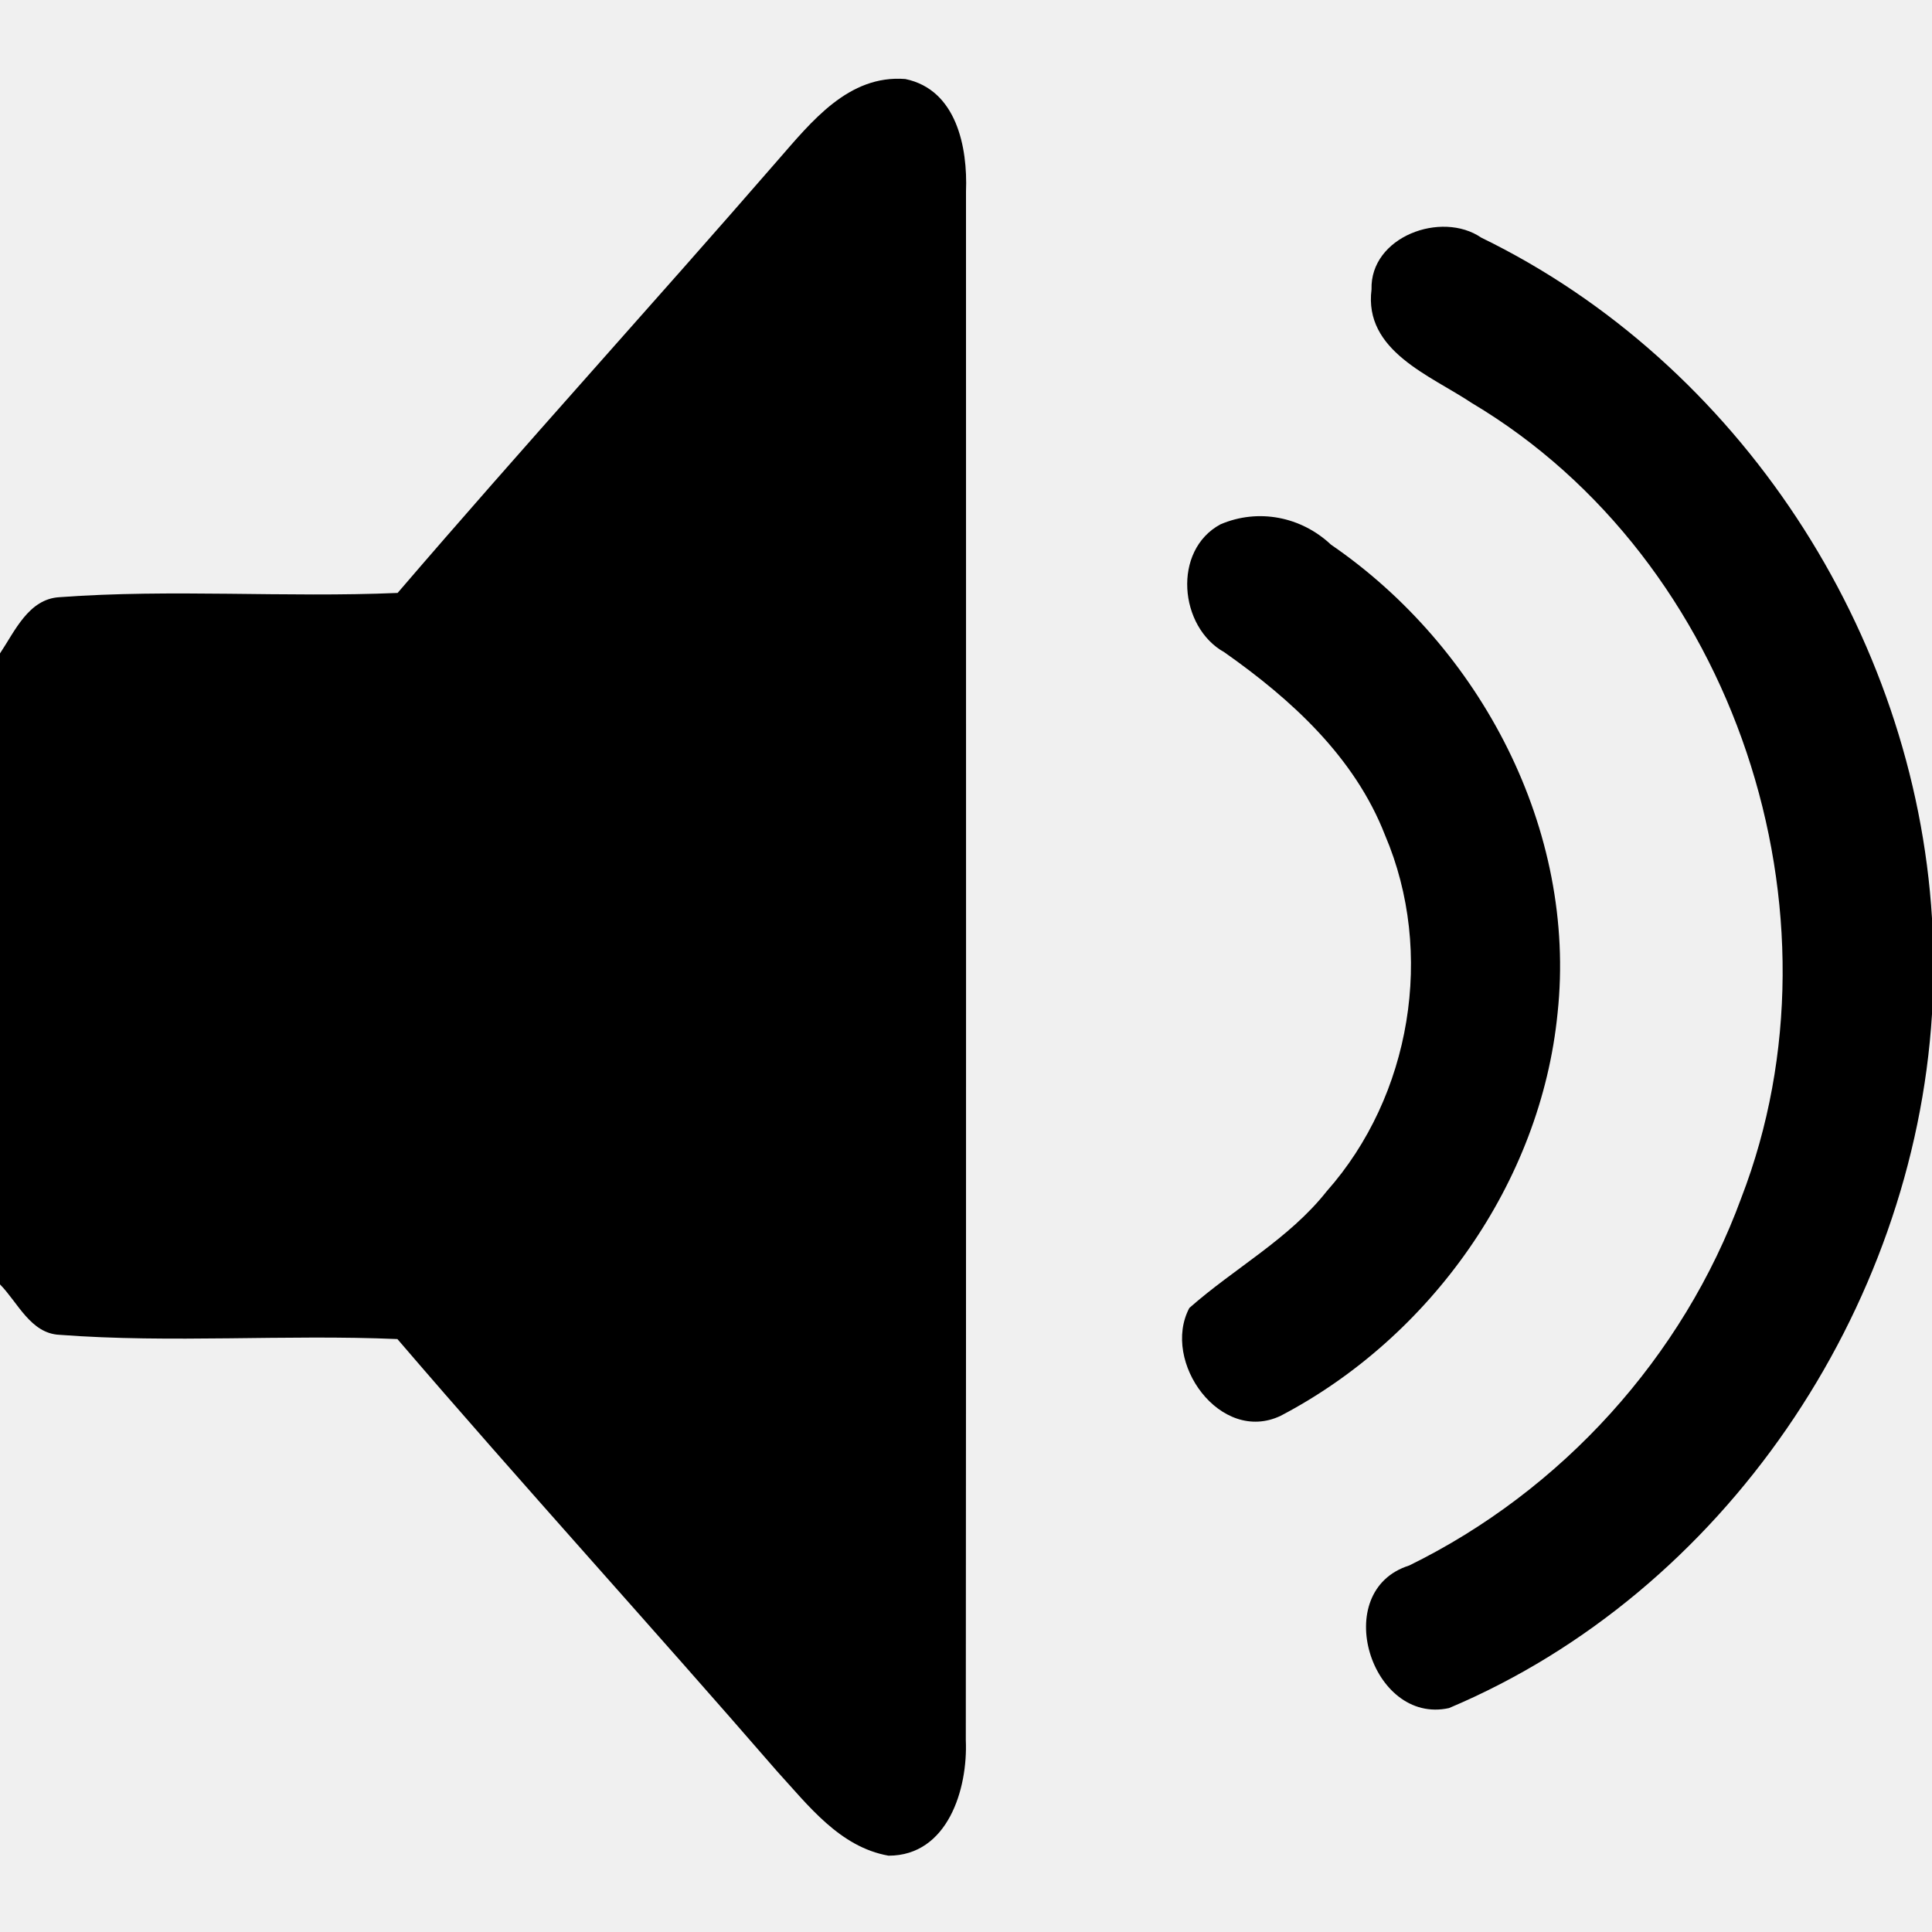
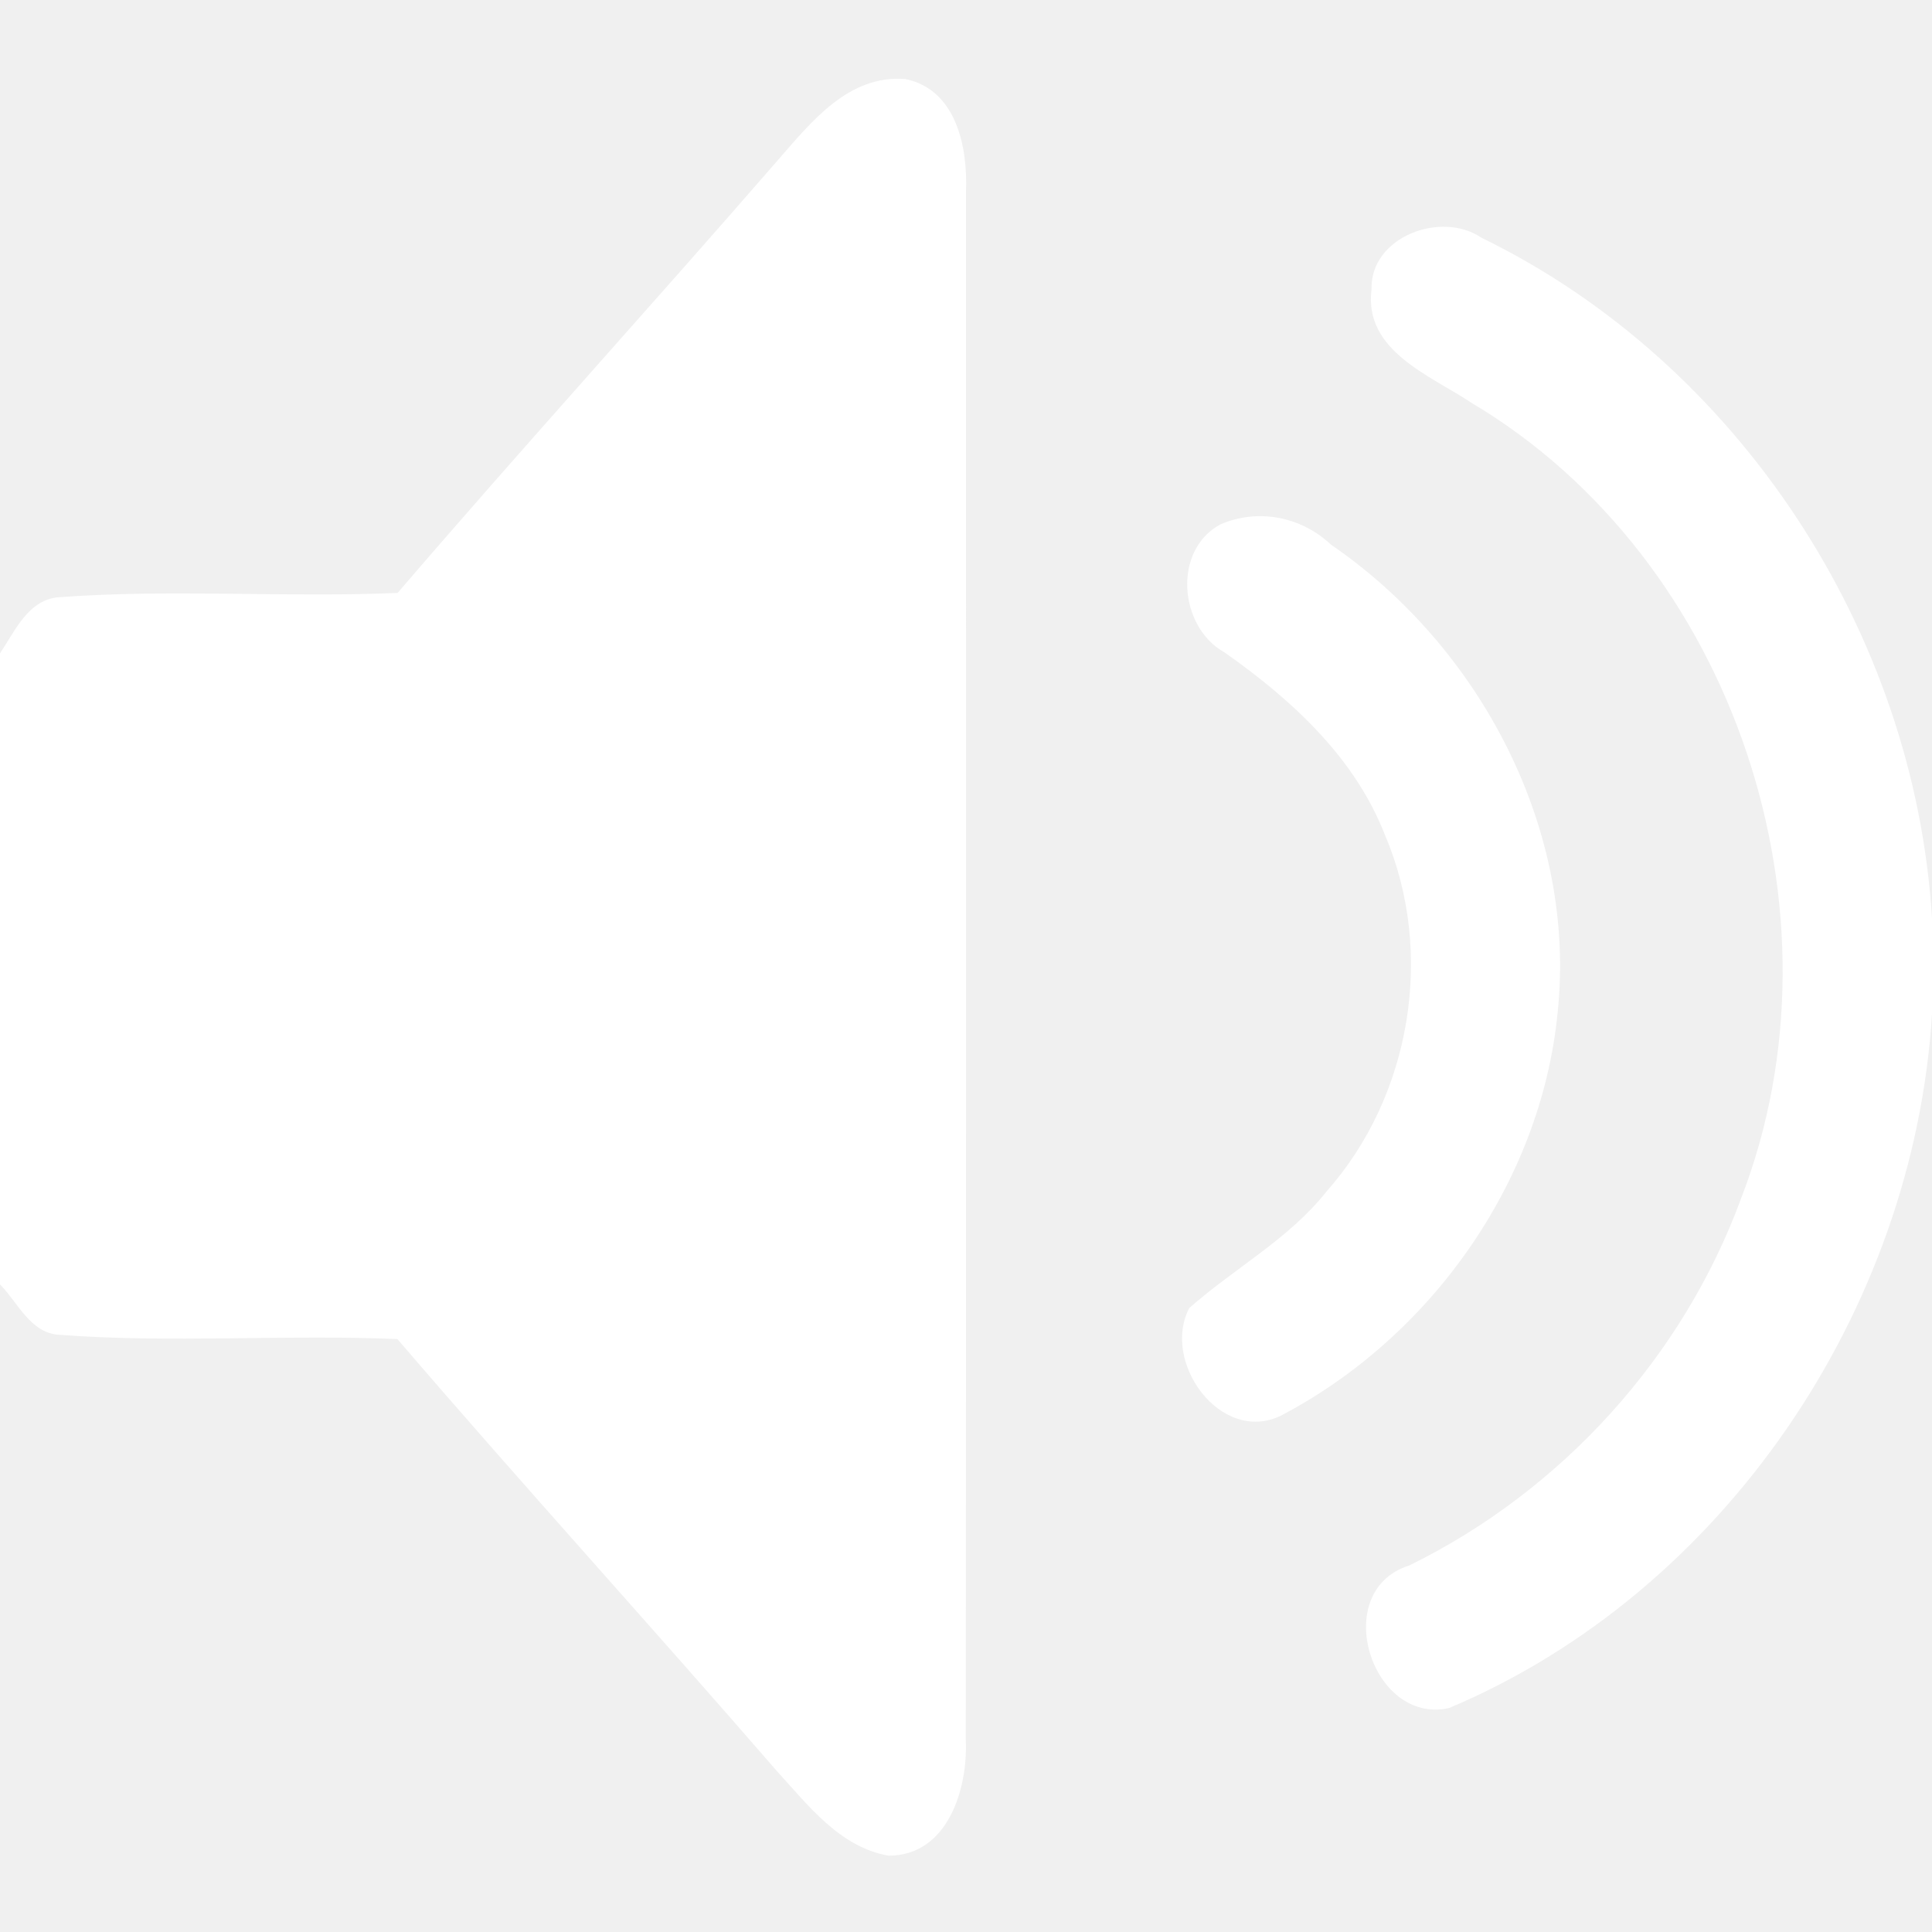
<svg xmlns="http://www.w3.org/2000/svg" width="100pt" height="100pt" viewBox="0 0 100 100" version="1.1">
-   <g id="#000000ff">
-     <path fill="#000000" opacity="1.00" d=" M 40.27 8.28 C 42.00 6.30 43.92 3.86 46.86 4.09 C 49.51 4.64 50.09 7.62 50.00 9.91 C 50.00 36.63 50.01 63.35 49.99 90.07 C 50.10 92.59 49.06 96.05 45.99 96.05 C 43.46 95.60 41.84 93.45 40.22 91.68 C 33.72 84.18 27.03 76.84 20.57 69.31 C 14.74 69.06 8.89 69.53 3.08 69.09 C 1.58 69.02 0.92 67.41 0.00 66.48 L 0.00 33.82 C 0.77 32.67 1.48 31.00 3.08 30.91 C 8.90 30.48 14.75 30.94 20.58 30.69 C 27.06 23.14 33.75 15.79 40.27 8.28 Z" />
-     <path fill="#000000" opacity="1.00" d=" M 70.99 14.98 C 70.91 12.25 74.61 10.89 76.67 12.30 C 90.01 18.79 99.10 32.76 100.00 47.53 L 100.00 52.49 C 99.05 67.82 89.23 82.41 75.00 88.41 C 70.97 89.30 68.79 82.34 72.94 81.03 C 80.83 77.16 87.11 70.25 90.13 62.00 C 95.82 47.26 89.82 28.98 76.18 20.86 C 74.04 19.43 70.58 18.17 70.99 14.98 Z" />
-     <path fill="#000000" opacity="1.00" d=" M 63.17 27.14 C 65.13 26.30 67.35 26.74 68.89 28.19 C 76.64 33.50 81.63 42.97 80.62 52.44 C 79.75 61.22 74.04 69.22 66.29 73.28 C 63.17 74.77 60.09 70.48 61.56 67.70 C 63.89 65.64 66.71 64.14 68.67 61.66 C 73.04 56.73 74.28 49.30 71.69 43.23 C 70.12 39.19 66.84 36.20 63.37 33.76 C 61.03 32.46 60.67 28.49 63.17 27.14 Z" />
+   <g id="#ffffffff">
+     <path fill="#ffffff" opacity="1.00" d=" M 40.27 8.28 C 42.00 6.30 43.92 3.86 46.86 4.09 C 49.51 4.64 50.09 7.62 50.00 9.91 C 50.00 36.63 50.01 63.35 49.99 90.07 C 50.10 92.59 49.06 96.05 45.99 96.05 C 43.46 95.60 41.84 93.45 40.22 91.68 C 33.72 84.18 27.03 76.84 20.57 69.31 C 14.74 69.06 8.89 69.53 3.08 69.09 C 1.58 69.02 0.92 67.41 0.00 66.48 L 0.00 33.82 C 0.77 32.67 1.48 31.00 3.08 30.91 C 8.90 30.48 14.75 30.94 20.58 30.69 C 27.06 23.14 33.75 15.79 40.27 8.28 Z" />
+     <path fill="#ffffff" opacity="1.00" d=" M 70.99 14.98 C 70.91 12.25 74.61 10.89 76.67 12.30 C 90.01 18.79 99.10 32.76 100.00 47.53 L 100.00 52.49 C 99.05 67.82 89.23 82.41 75.00 88.41 C 70.97 89.30 68.79 82.34 72.94 81.03 C 80.83 77.16 87.11 70.25 90.13 62.00 C 95.82 47.26 89.82 28.98 76.18 20.86 C 74.04 19.43 70.58 18.17 70.99 14.98 Z" />
+     <path fill="#ffffff" opacity="1.00" d=" M 63.17 27.14 C 65.13 26.30 67.35 26.74 68.89 28.19 C 76.64 33.50 81.63 42.97 80.62 52.44 C 79.75 61.22 74.04 69.22 66.29 73.28 C 63.17 74.77 60.09 70.48 61.56 67.70 C 63.89 65.64 66.71 64.14 68.67 61.66 C 73.04 56.73 74.28 49.30 71.69 43.23 C 70.12 39.19 66.84 36.20 63.37 33.76 C 61.03 32.46 60.67 28.49 63.17 27.14 Z" />
  </g>
</svg>
